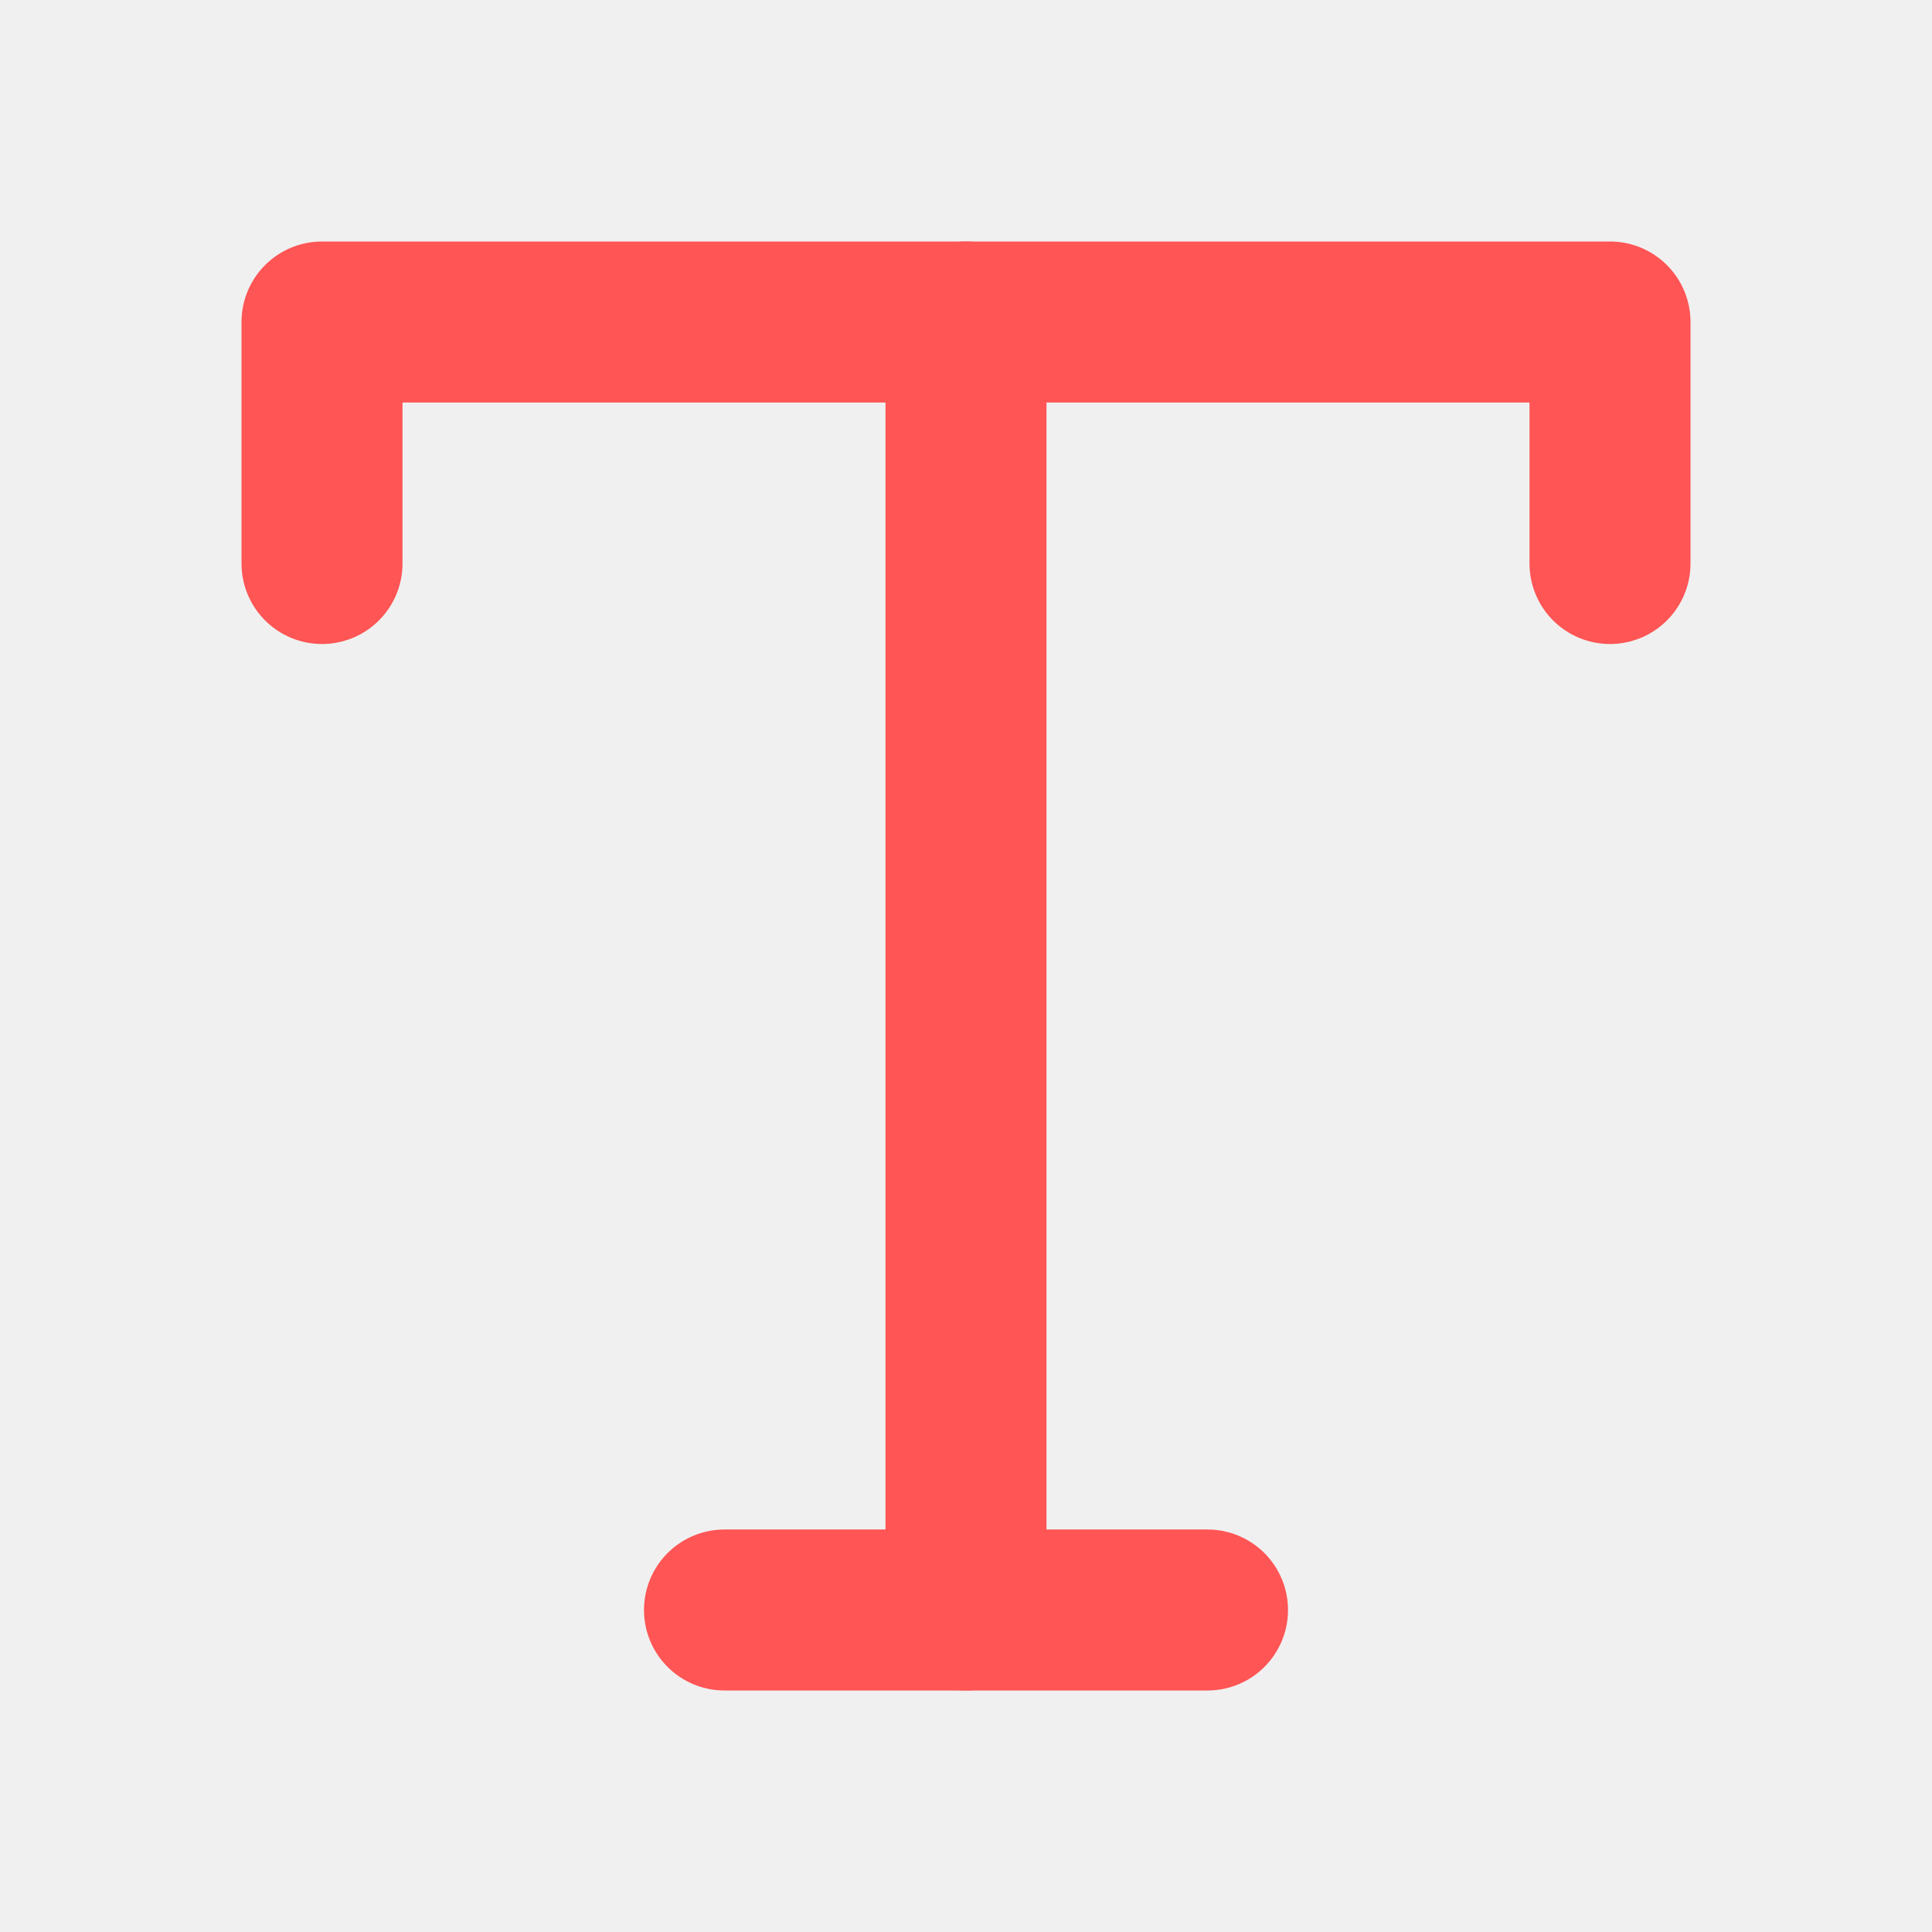
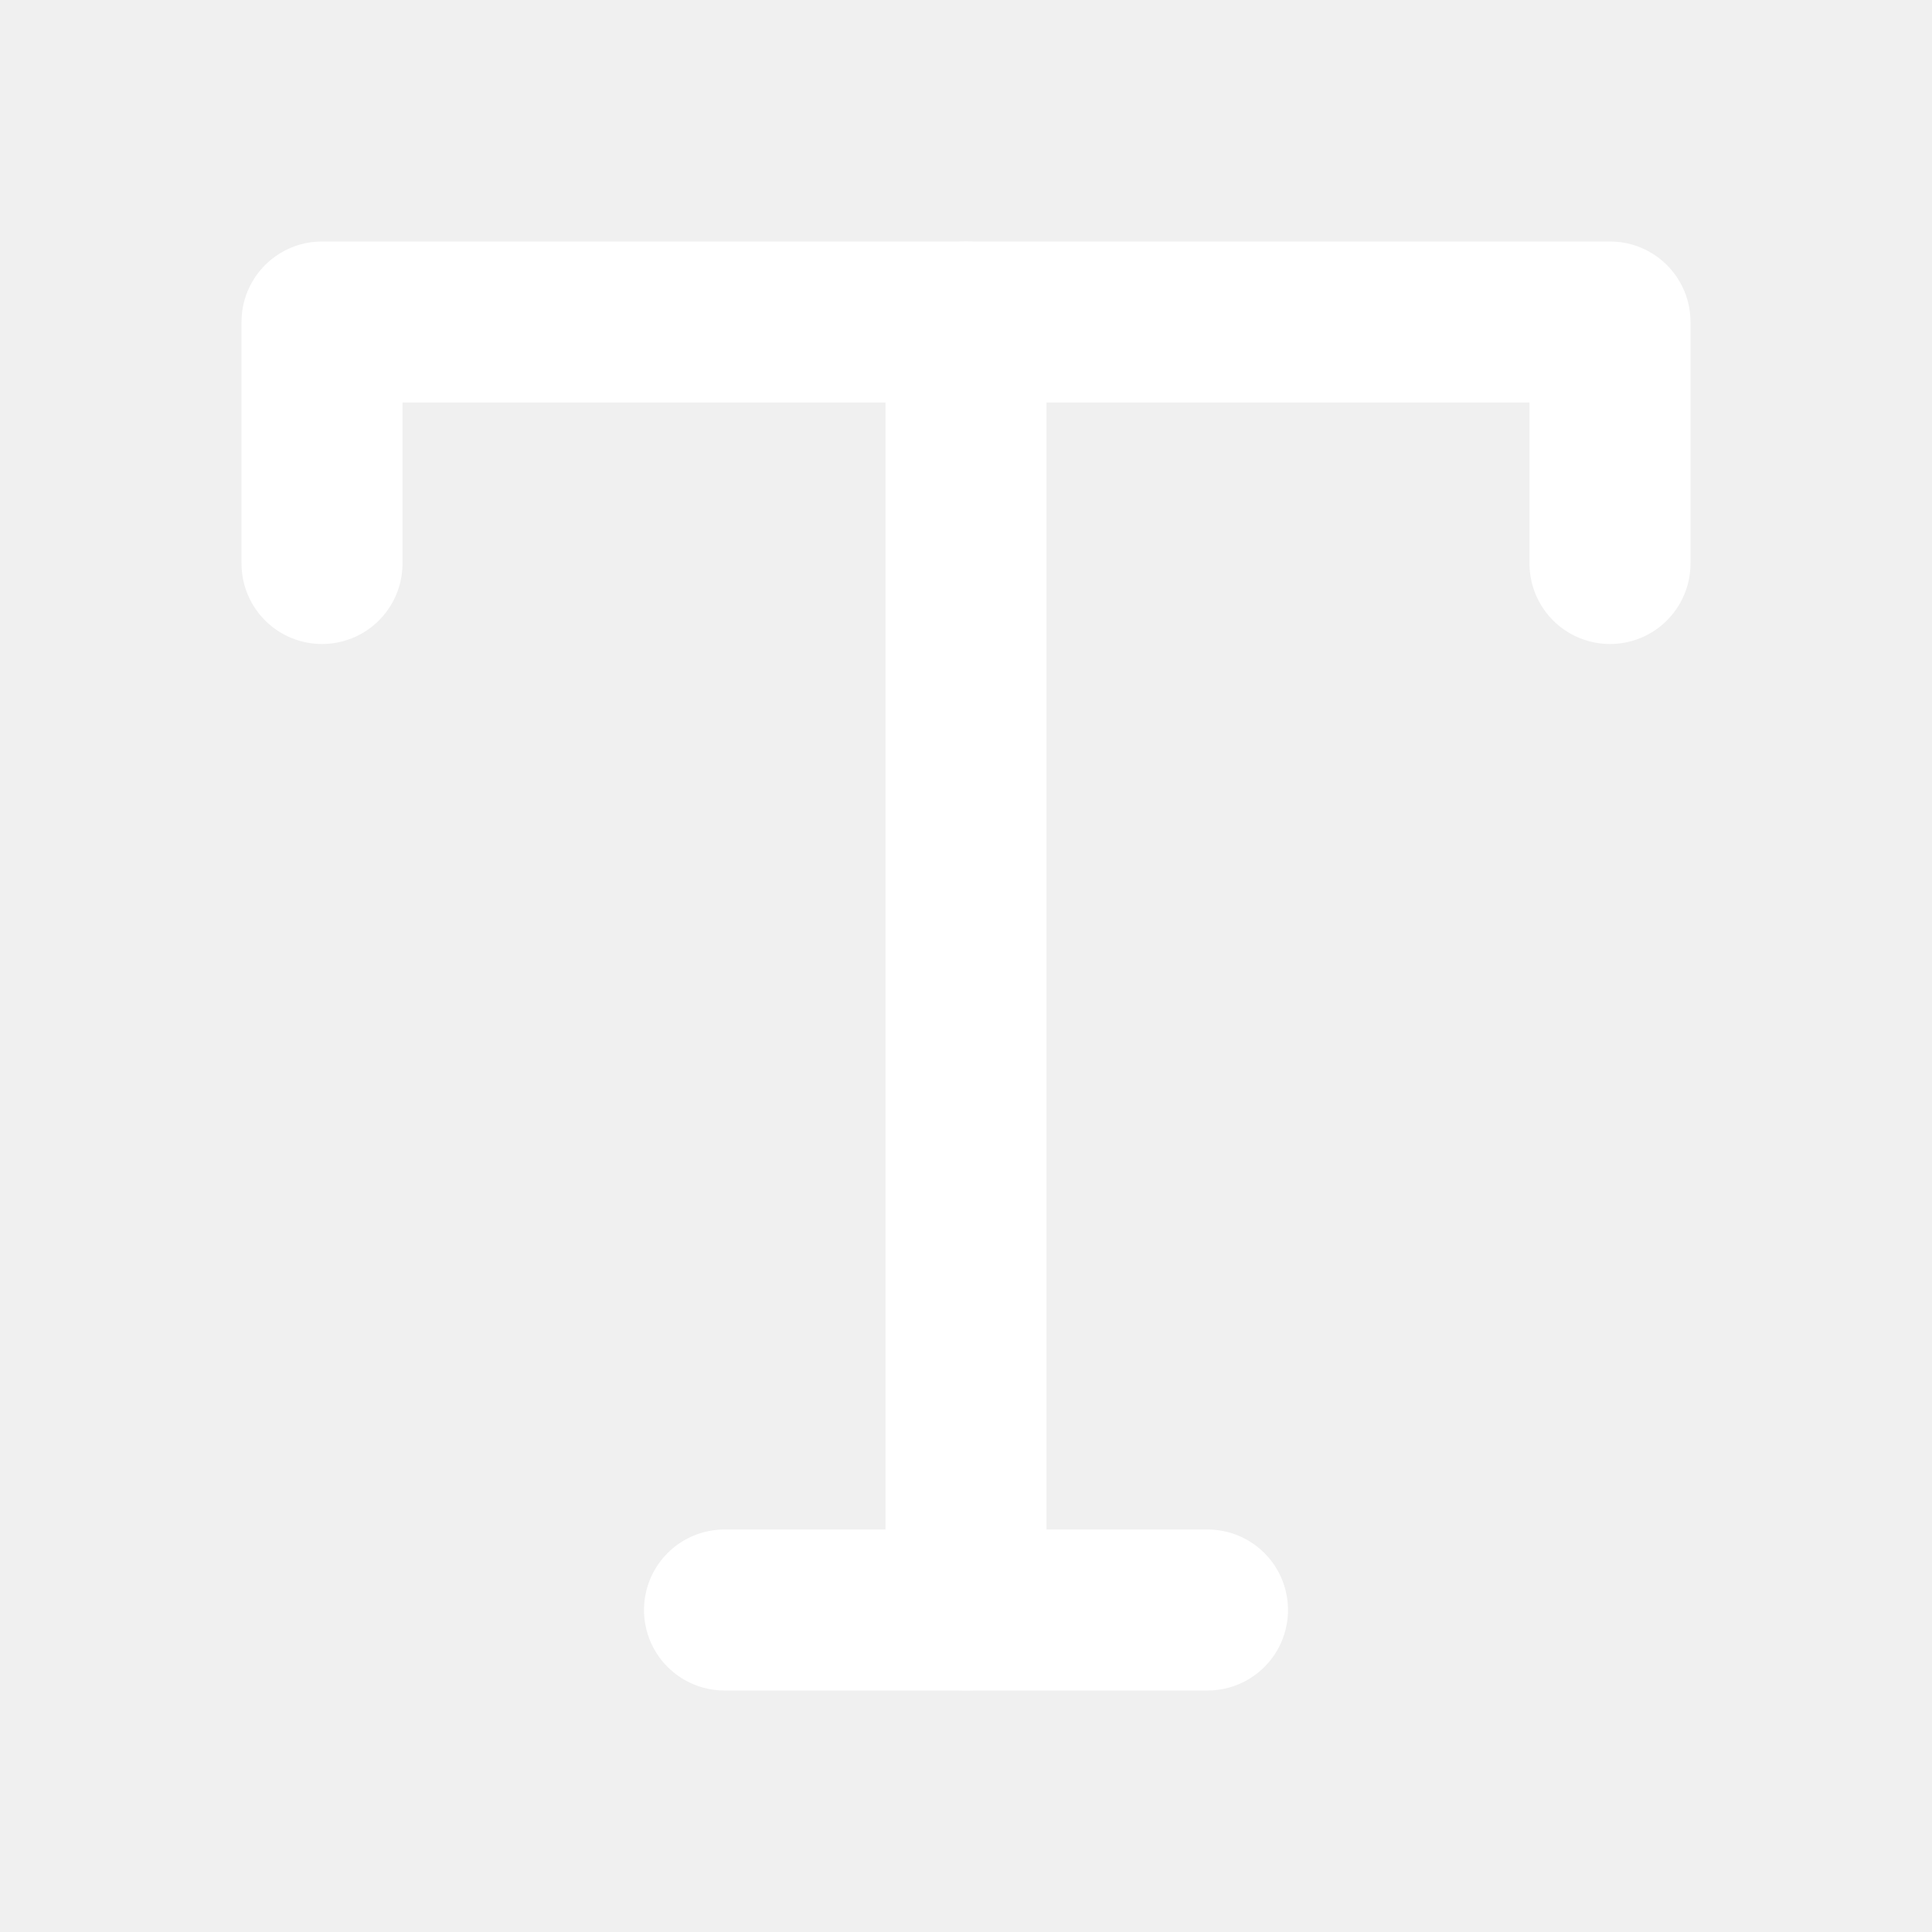
- <svg xmlns="http://www.w3.org/2000/svg" width="32" height="32" viewBox="0 0 24 24" fill="none" stroke="#ff5555" stroke-width="2" stroke-linecap="round" stroke-linejoin="round">
+ <svg xmlns="http://www.w3.org/2000/svg" width="32" height="32" viewBox="0 0 24 24" fill="none" stroke="white" stroke-width="2" stroke-linecap="round" stroke-linejoin="round">
  <polyline points="4 7 4 4 20 4 20 7" />
  <line x1="9" y1="20" x2="15" y2="20" />
  <line x1="12" y1="4" x2="12" y2="20" />
</svg>
